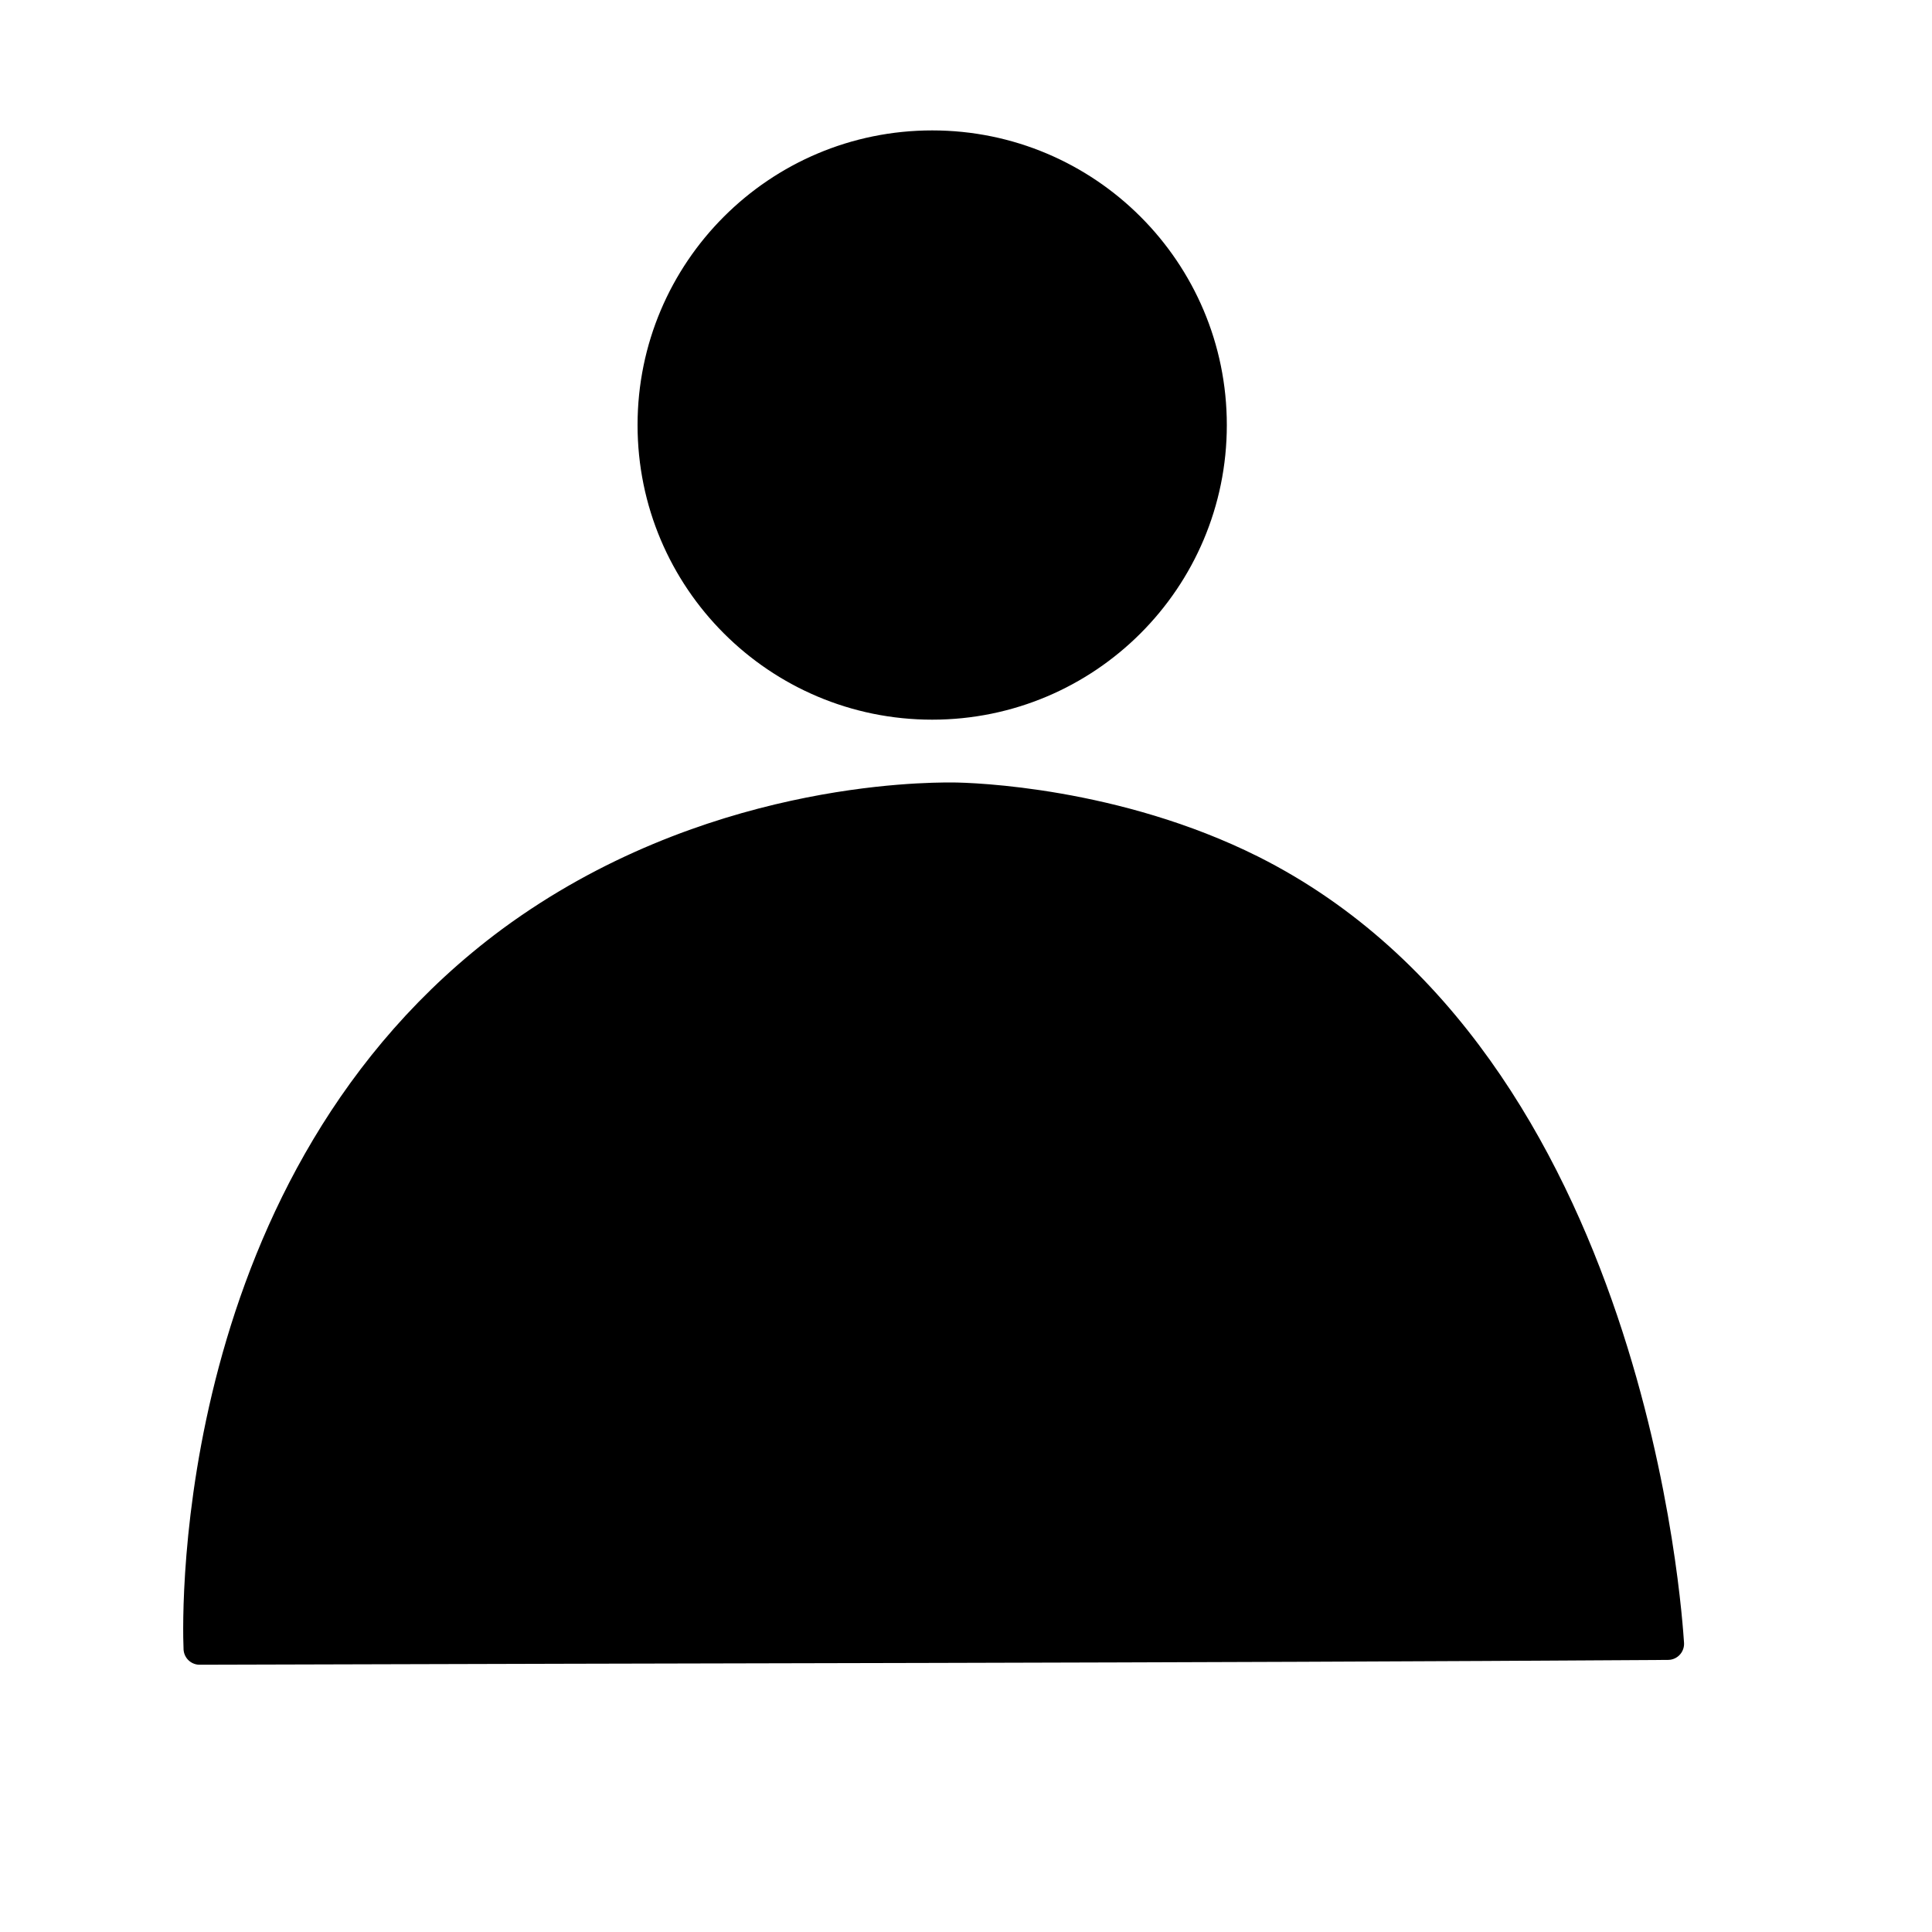
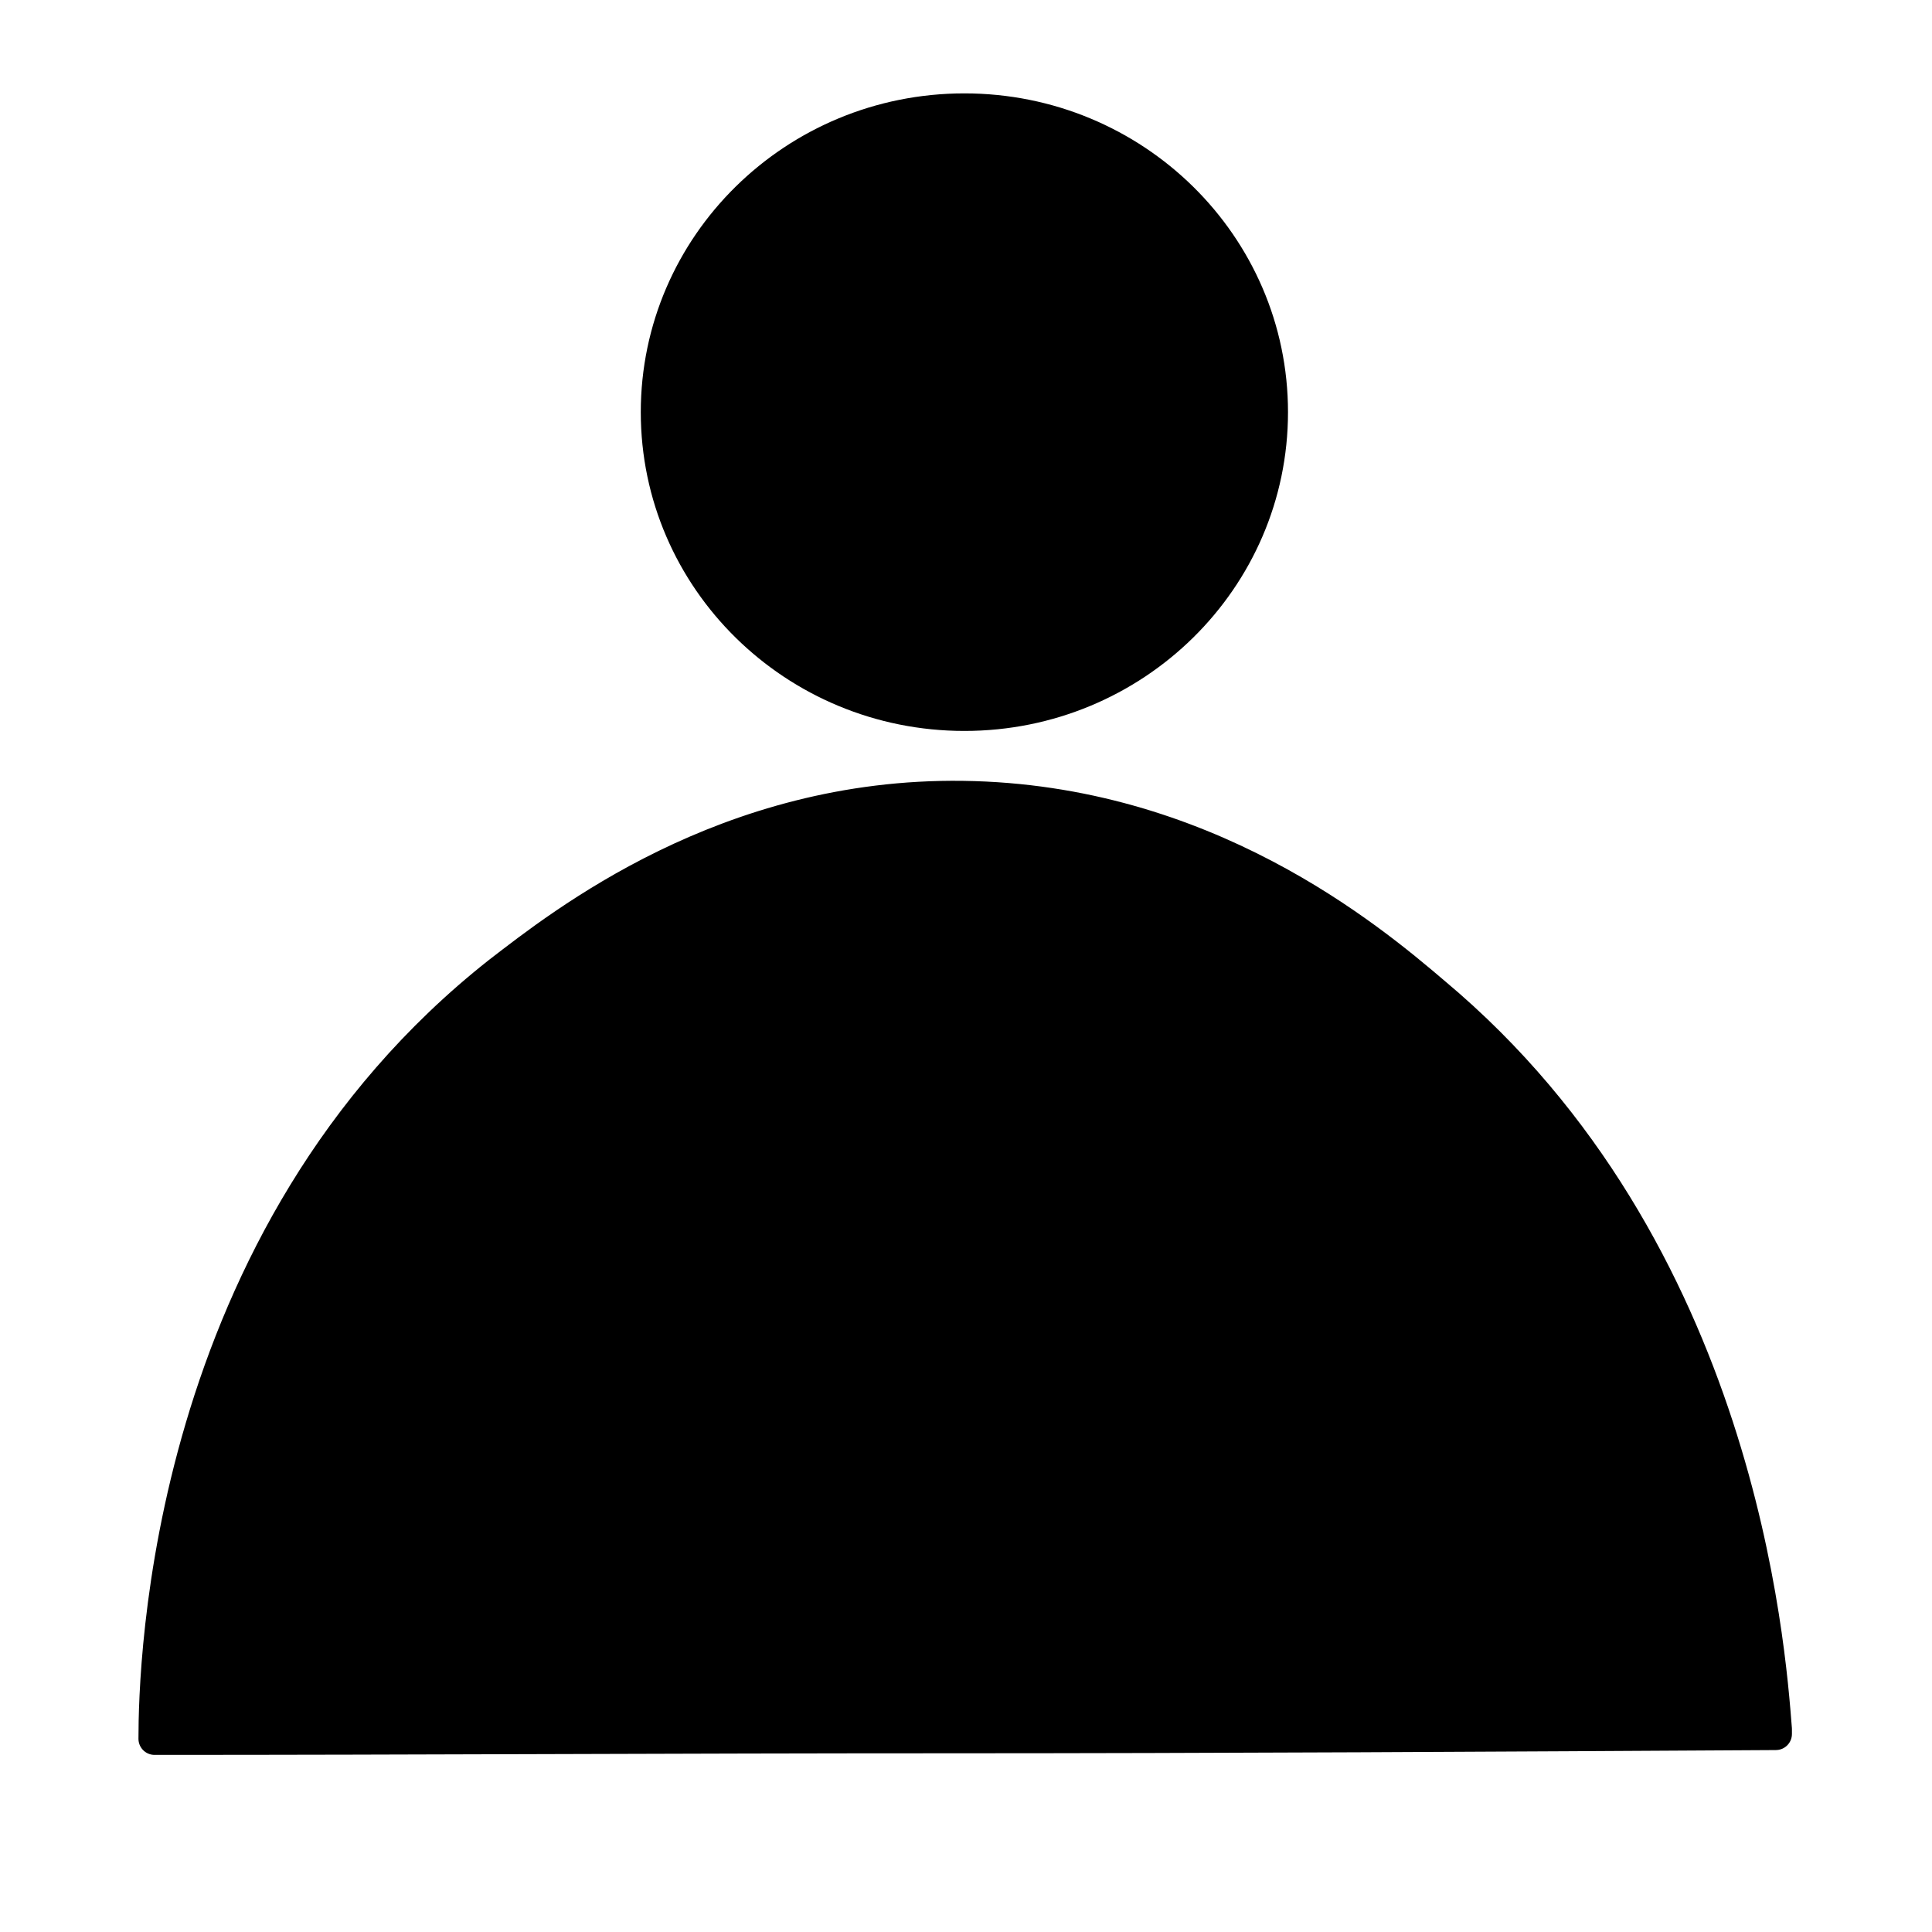
<svg xmlns="http://www.w3.org/2000/svg" version="1.1" id="svg1" x="0px" y="0px" viewBox="0 0 120 120" style="enable-background:new 0 0 120 120;" xml:space="preserve">
  <style type="text/css">
	.st0{stroke:#000000;stroke-width:2;stroke-linecap:round;stroke-linejoin:round;}
</style>
-   <circle class="st0" cx="57.9" cy="26.4" r="17.3" />
-   <path class="st0" d="M12.4,102.4c-0.1-2.3-0.6-29.1,19.4-43.9c12.1-8.9,25.6-8.9,27.3-8.9c1.3,0,10.2,0.3,18.6,4.5  c23.7,11.9,25.8,46.6,25.9,48C73.1,102.3,42.8,102.3,12.4,102.4z" />
+   <g>
+     <ellipse class="st0" cx="59.9" cy="25.6" rx="19.1" ry="18.8" />
+     <path class="st0" d="M9.6,108c0-4.5,0.6-31.2,21.4-47.6c3.9-3,14.1-11.1,28.8-10.9c15,0.2,25.2,8.7,29.3,12.2   c19,15.9,20.8,40.6,21.2,45.7c0,0.1,0,0.3,0,0.3c-17.3,0.1-34.5,0.2-51.8,0.2C42.3,107.9,25.9,108,9.6,108z" />
+   </g>
</svg>
